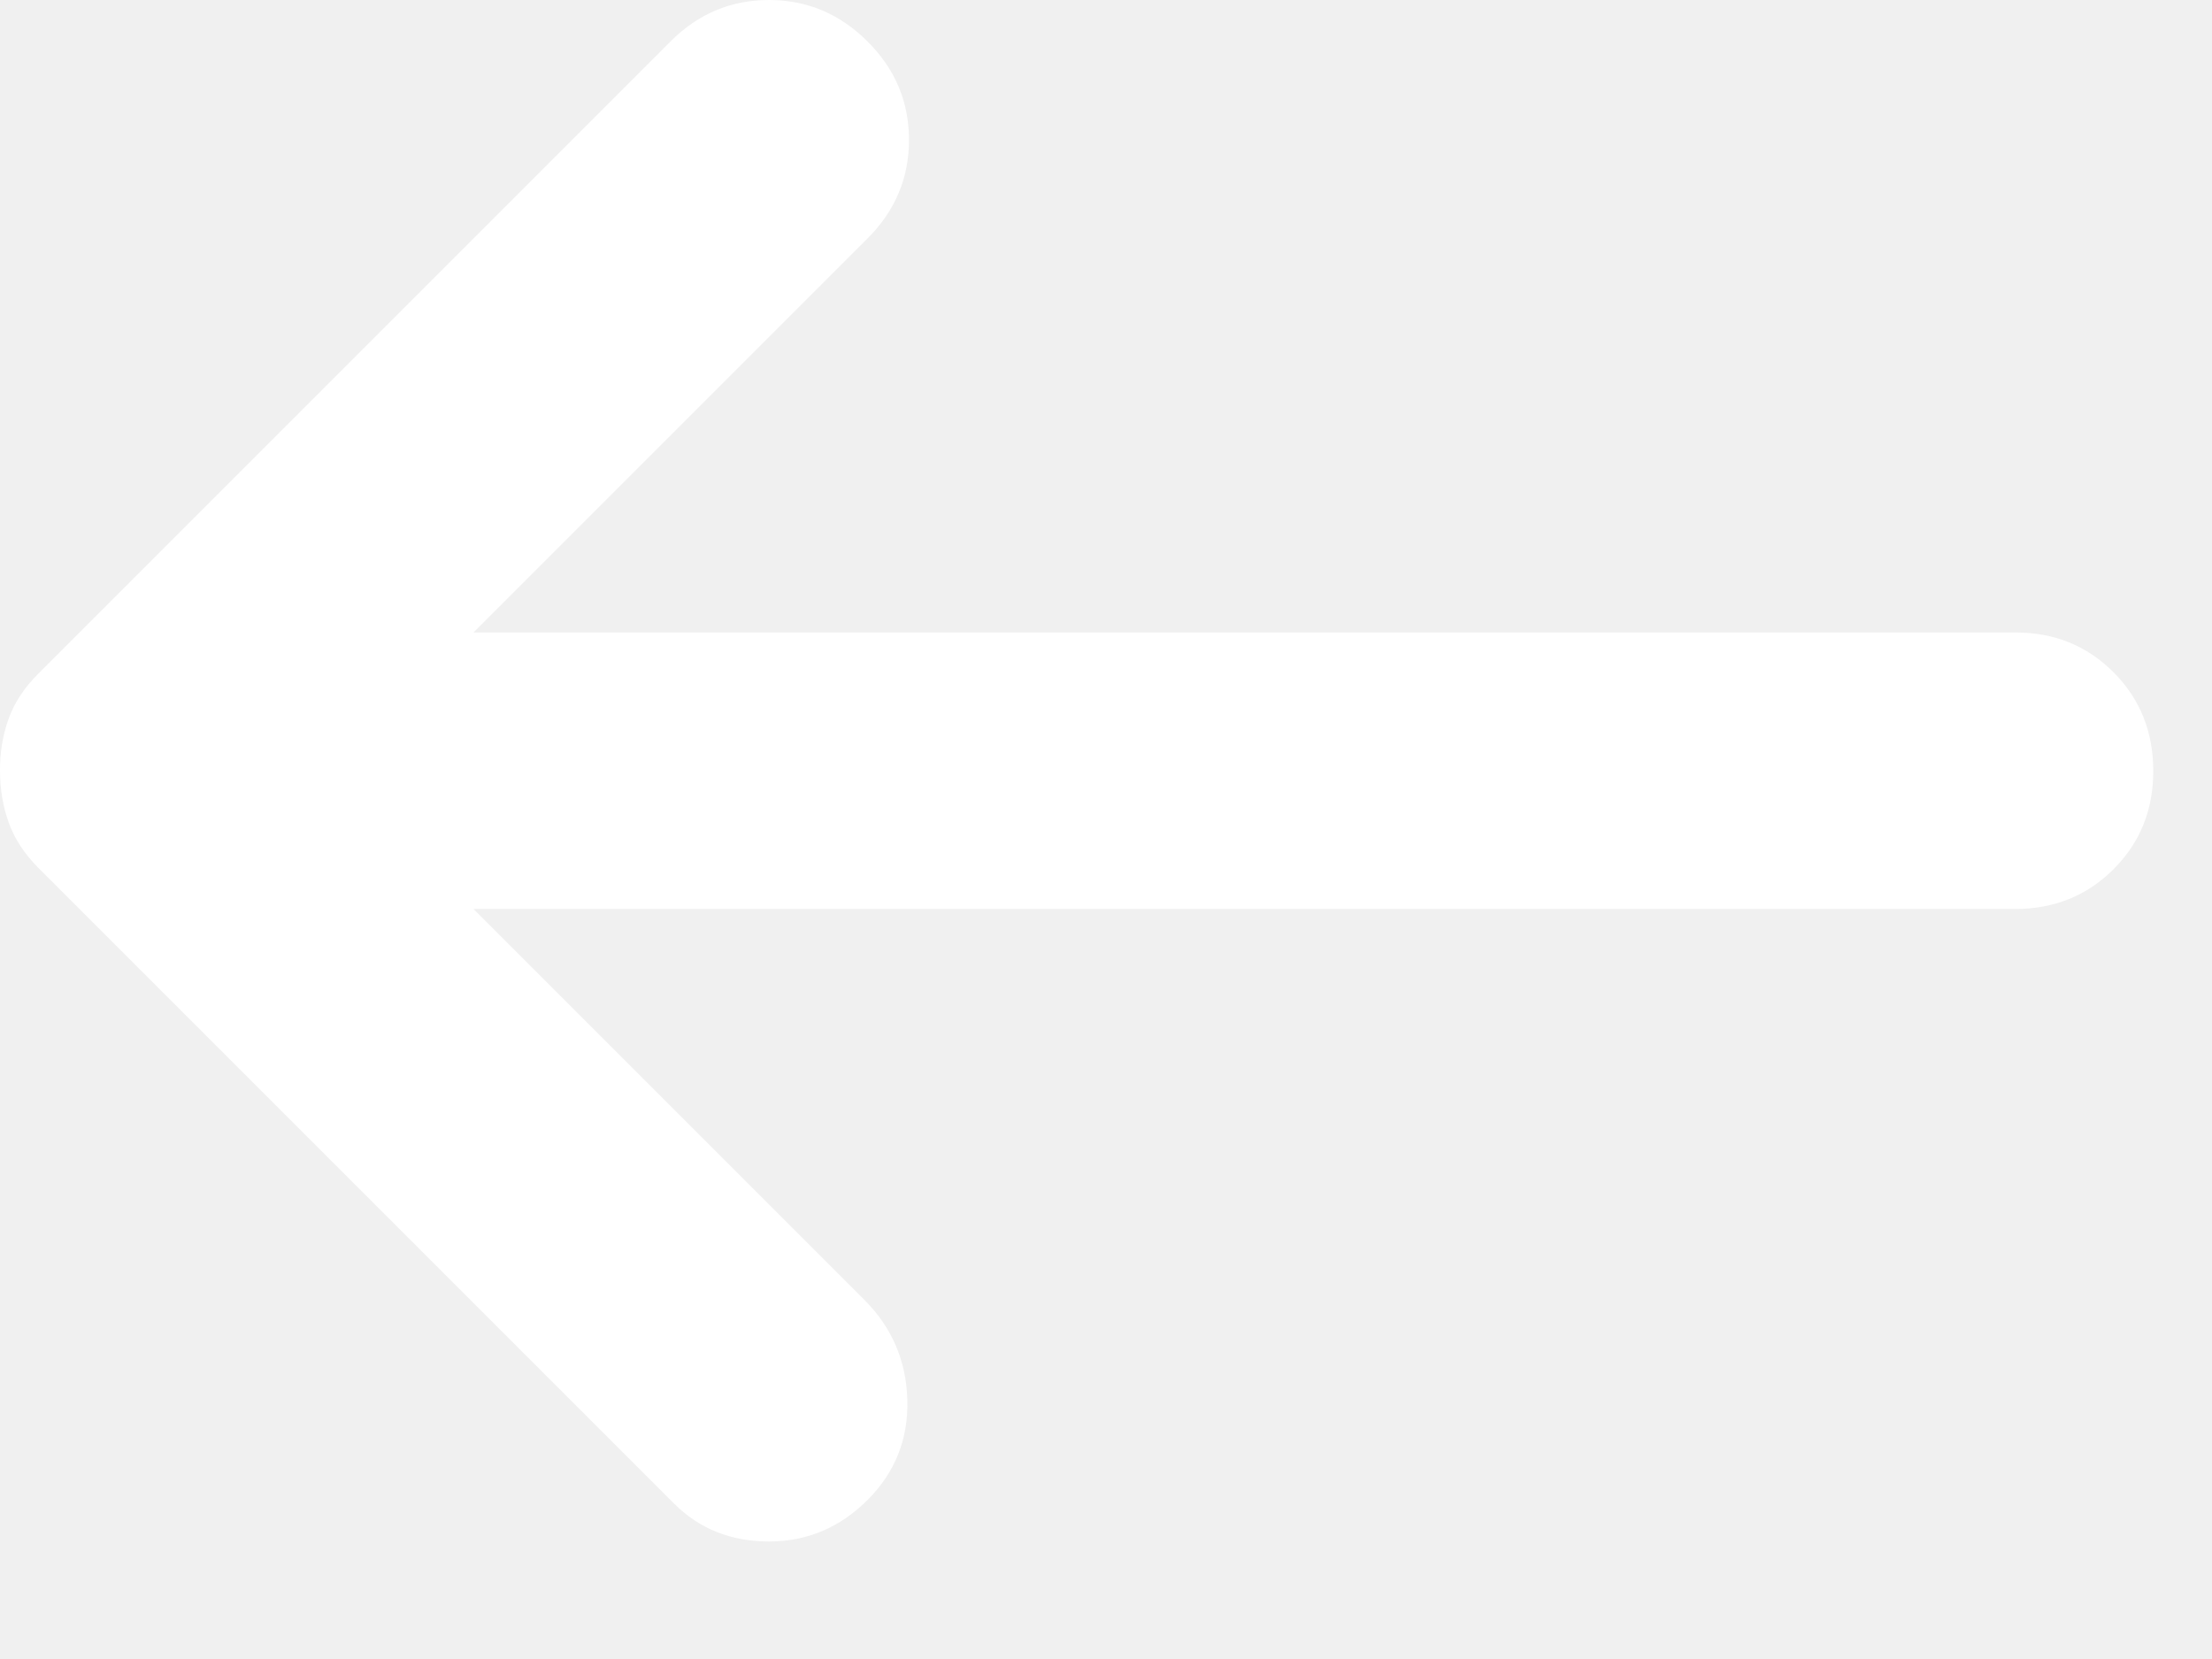
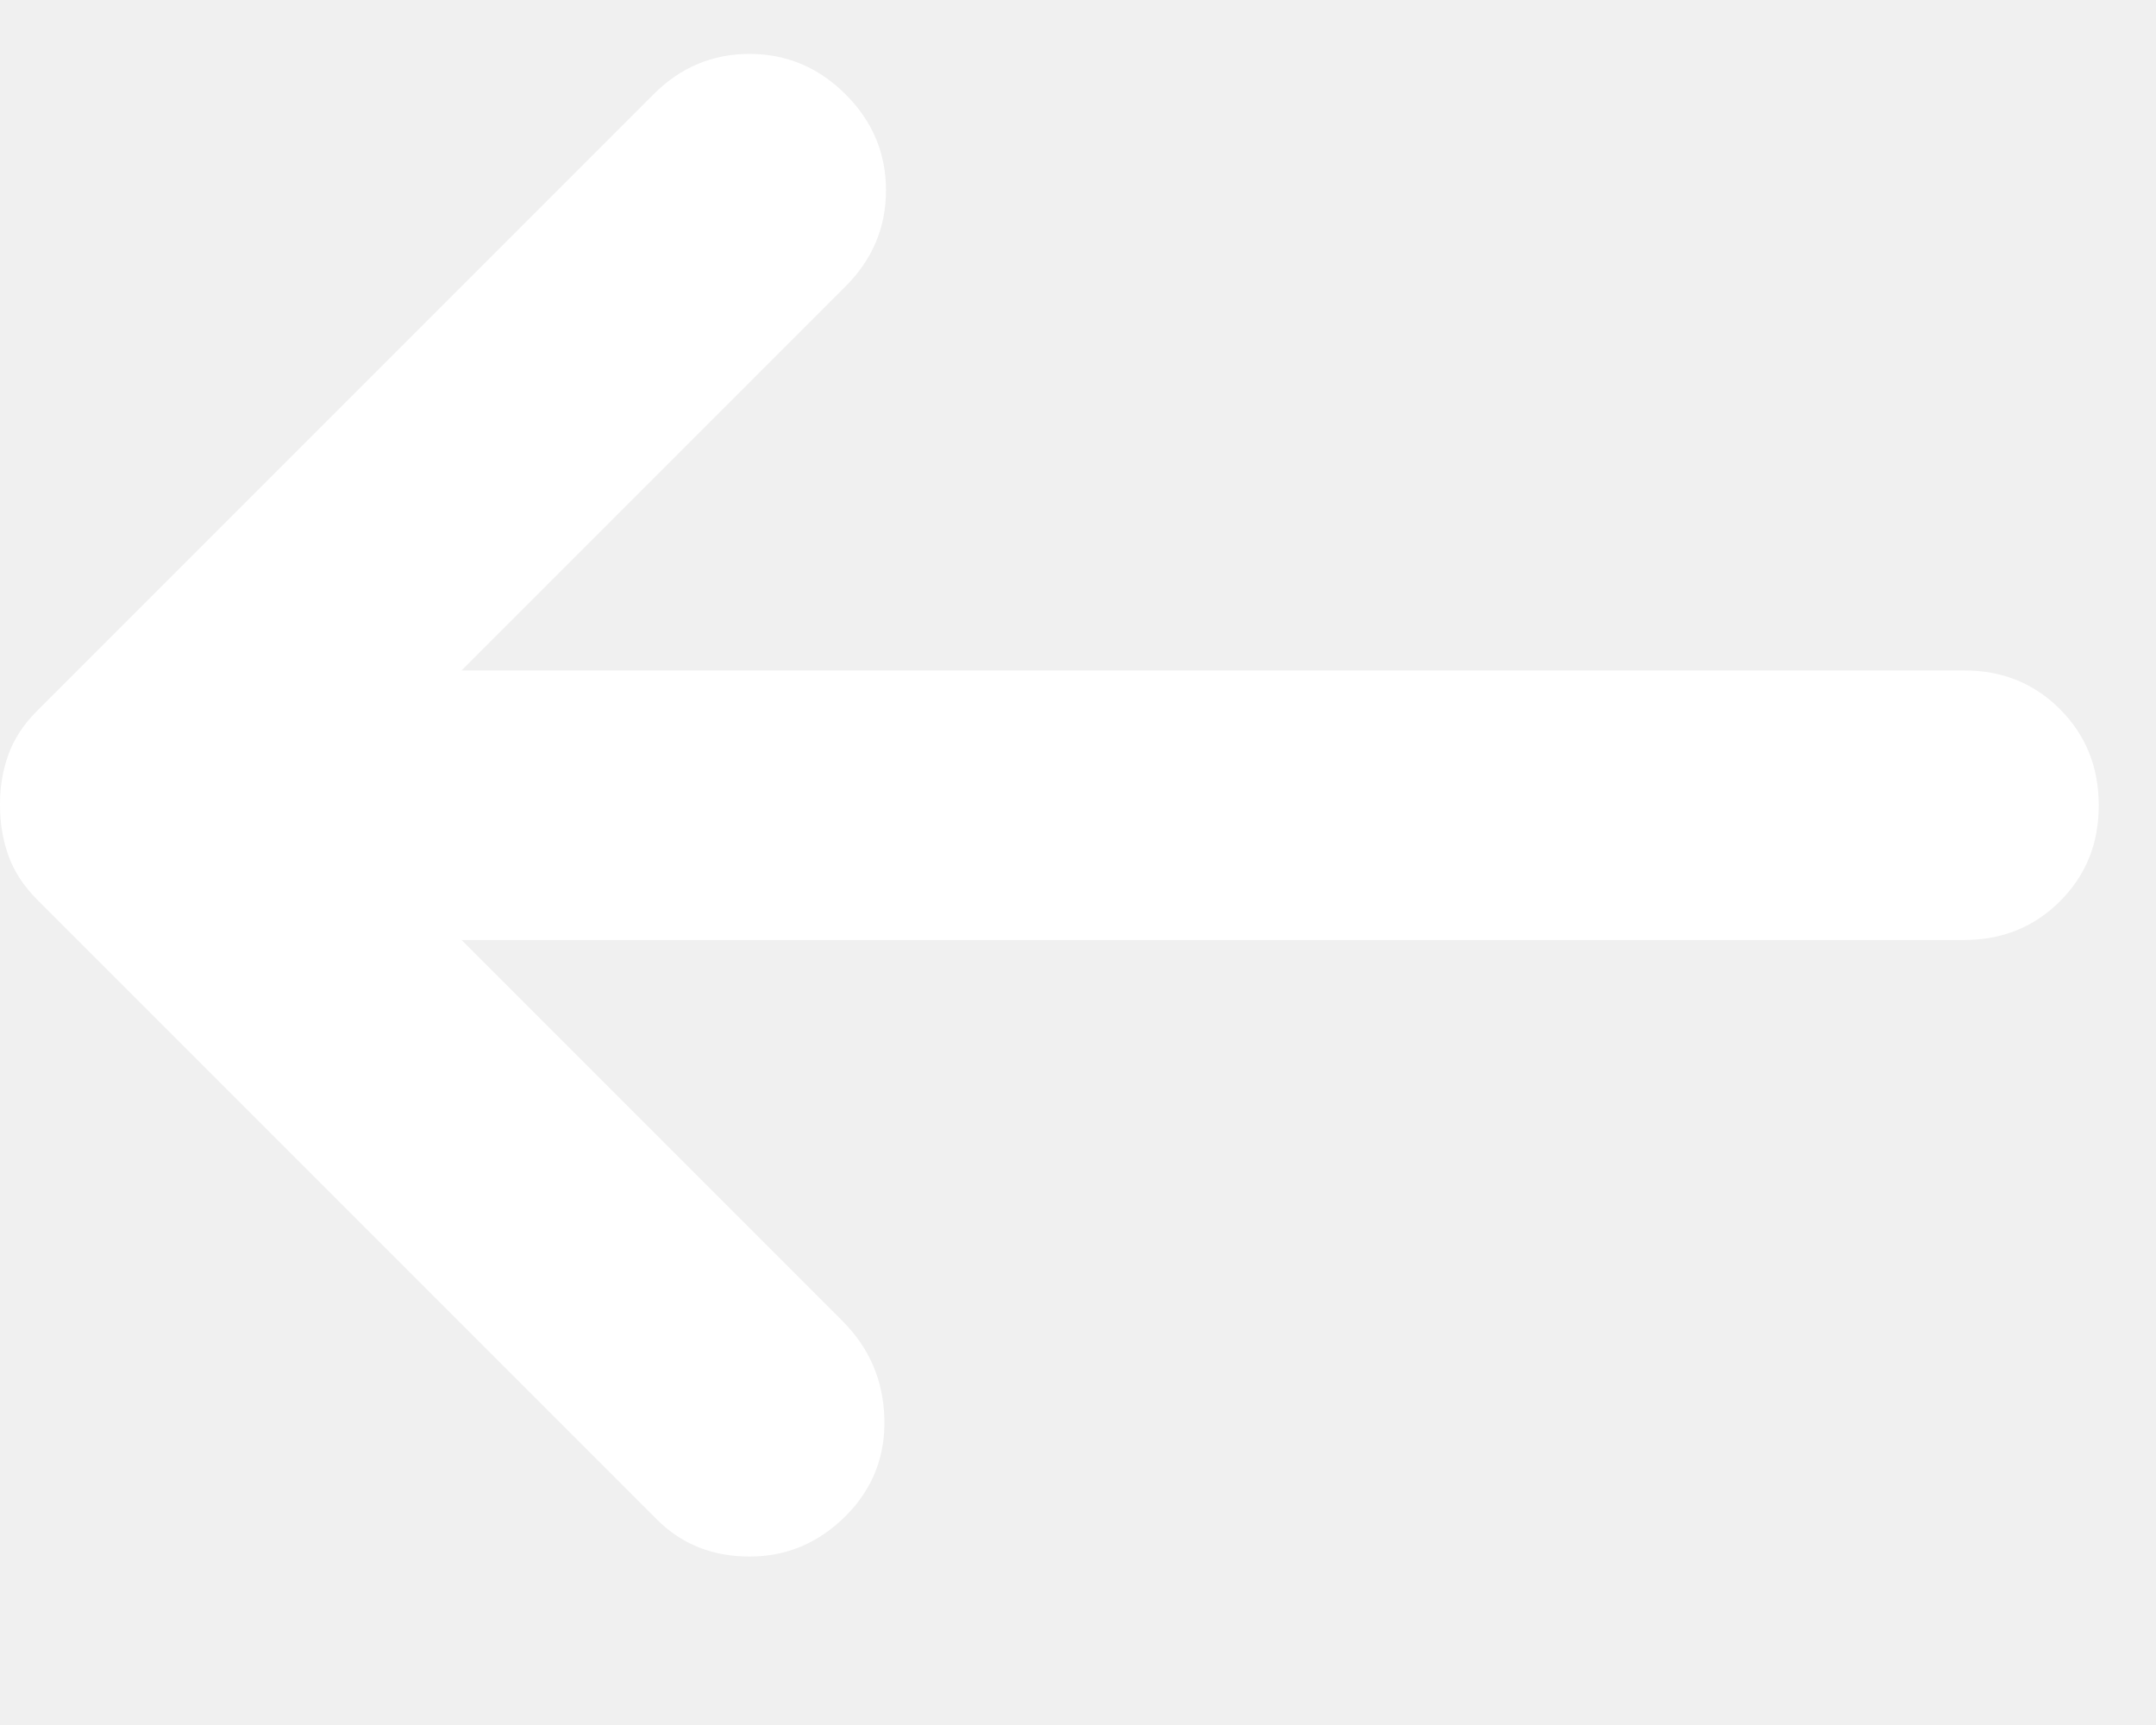
- <svg xmlns="http://www.w3.org/2000/svg" width="16" height="12" viewBox="0 0 16 12" fill="none">
+ <svg xmlns="http://www.w3.org/2000/svg" width="25" height="20" viewBox="0 0 16 12" fill="none">
  <path d="M6.275 10.85C6.475 10.65 6.571 10.408 6.563 10.125C6.555 9.842 6.451 9.6 6.25 9.4L3.425 6.575H14.575C14.858 6.575 15.096 6.479 15.288 6.287C15.48 6.095 15.576 5.858 15.575 5.575C15.575 5.292 15.479 5.054 15.287 4.862C15.095 4.67 14.858 4.574 14.575 4.575H3.425L6.275 1.725C6.475 1.525 6.575 1.287 6.575 1.012C6.575 0.737 6.475 0.499 6.275 0.3C6.075 0.1 5.837 0 5.562 0C5.287 0 5.049 0.1 4.85 0.3L0.275 4.875C0.175 4.975 0.104 5.083 0.062 5.2C0.02 5.317 -0.001 5.442 7.62939e-06 5.575C7.62939e-06 5.708 0.021 5.833 0.063 5.95C0.105 6.067 0.176 6.175 0.275 6.275L4.875 10.875C5.058 11.058 5.287 11.15 5.562 11.15C5.837 11.15 6.074 11.05 6.275 10.85Z" fill="white" />
</svg>
